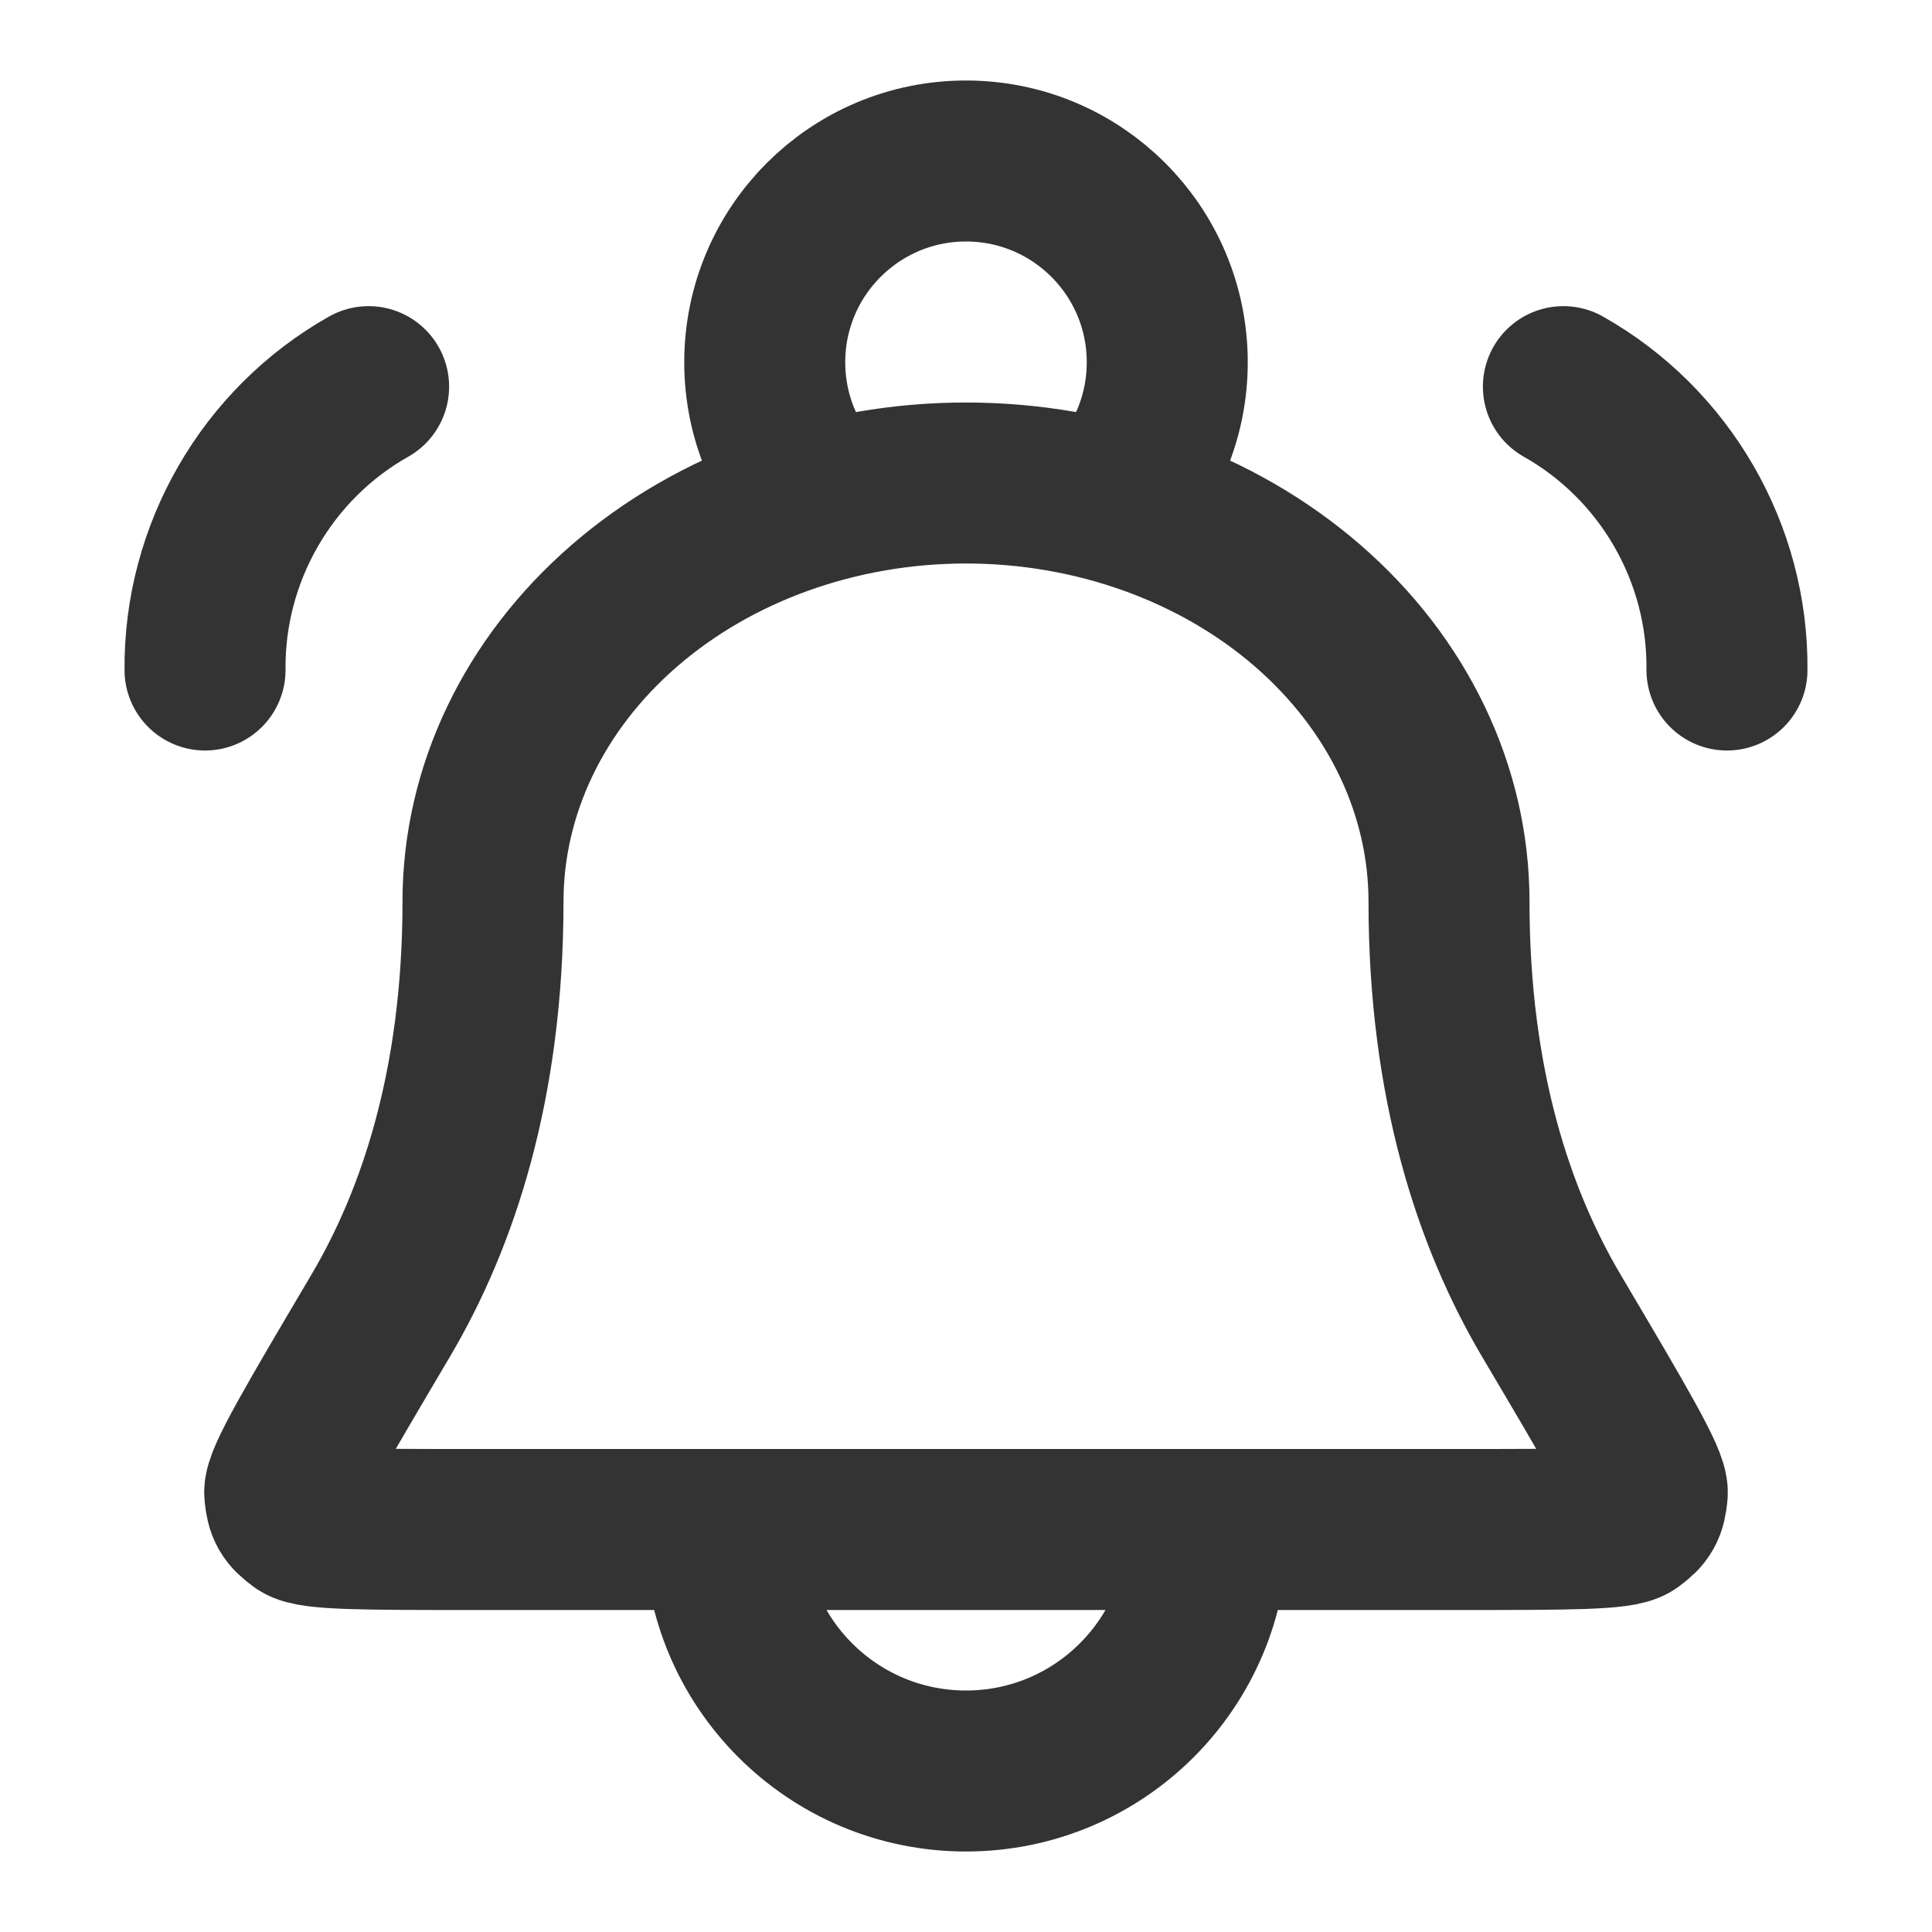
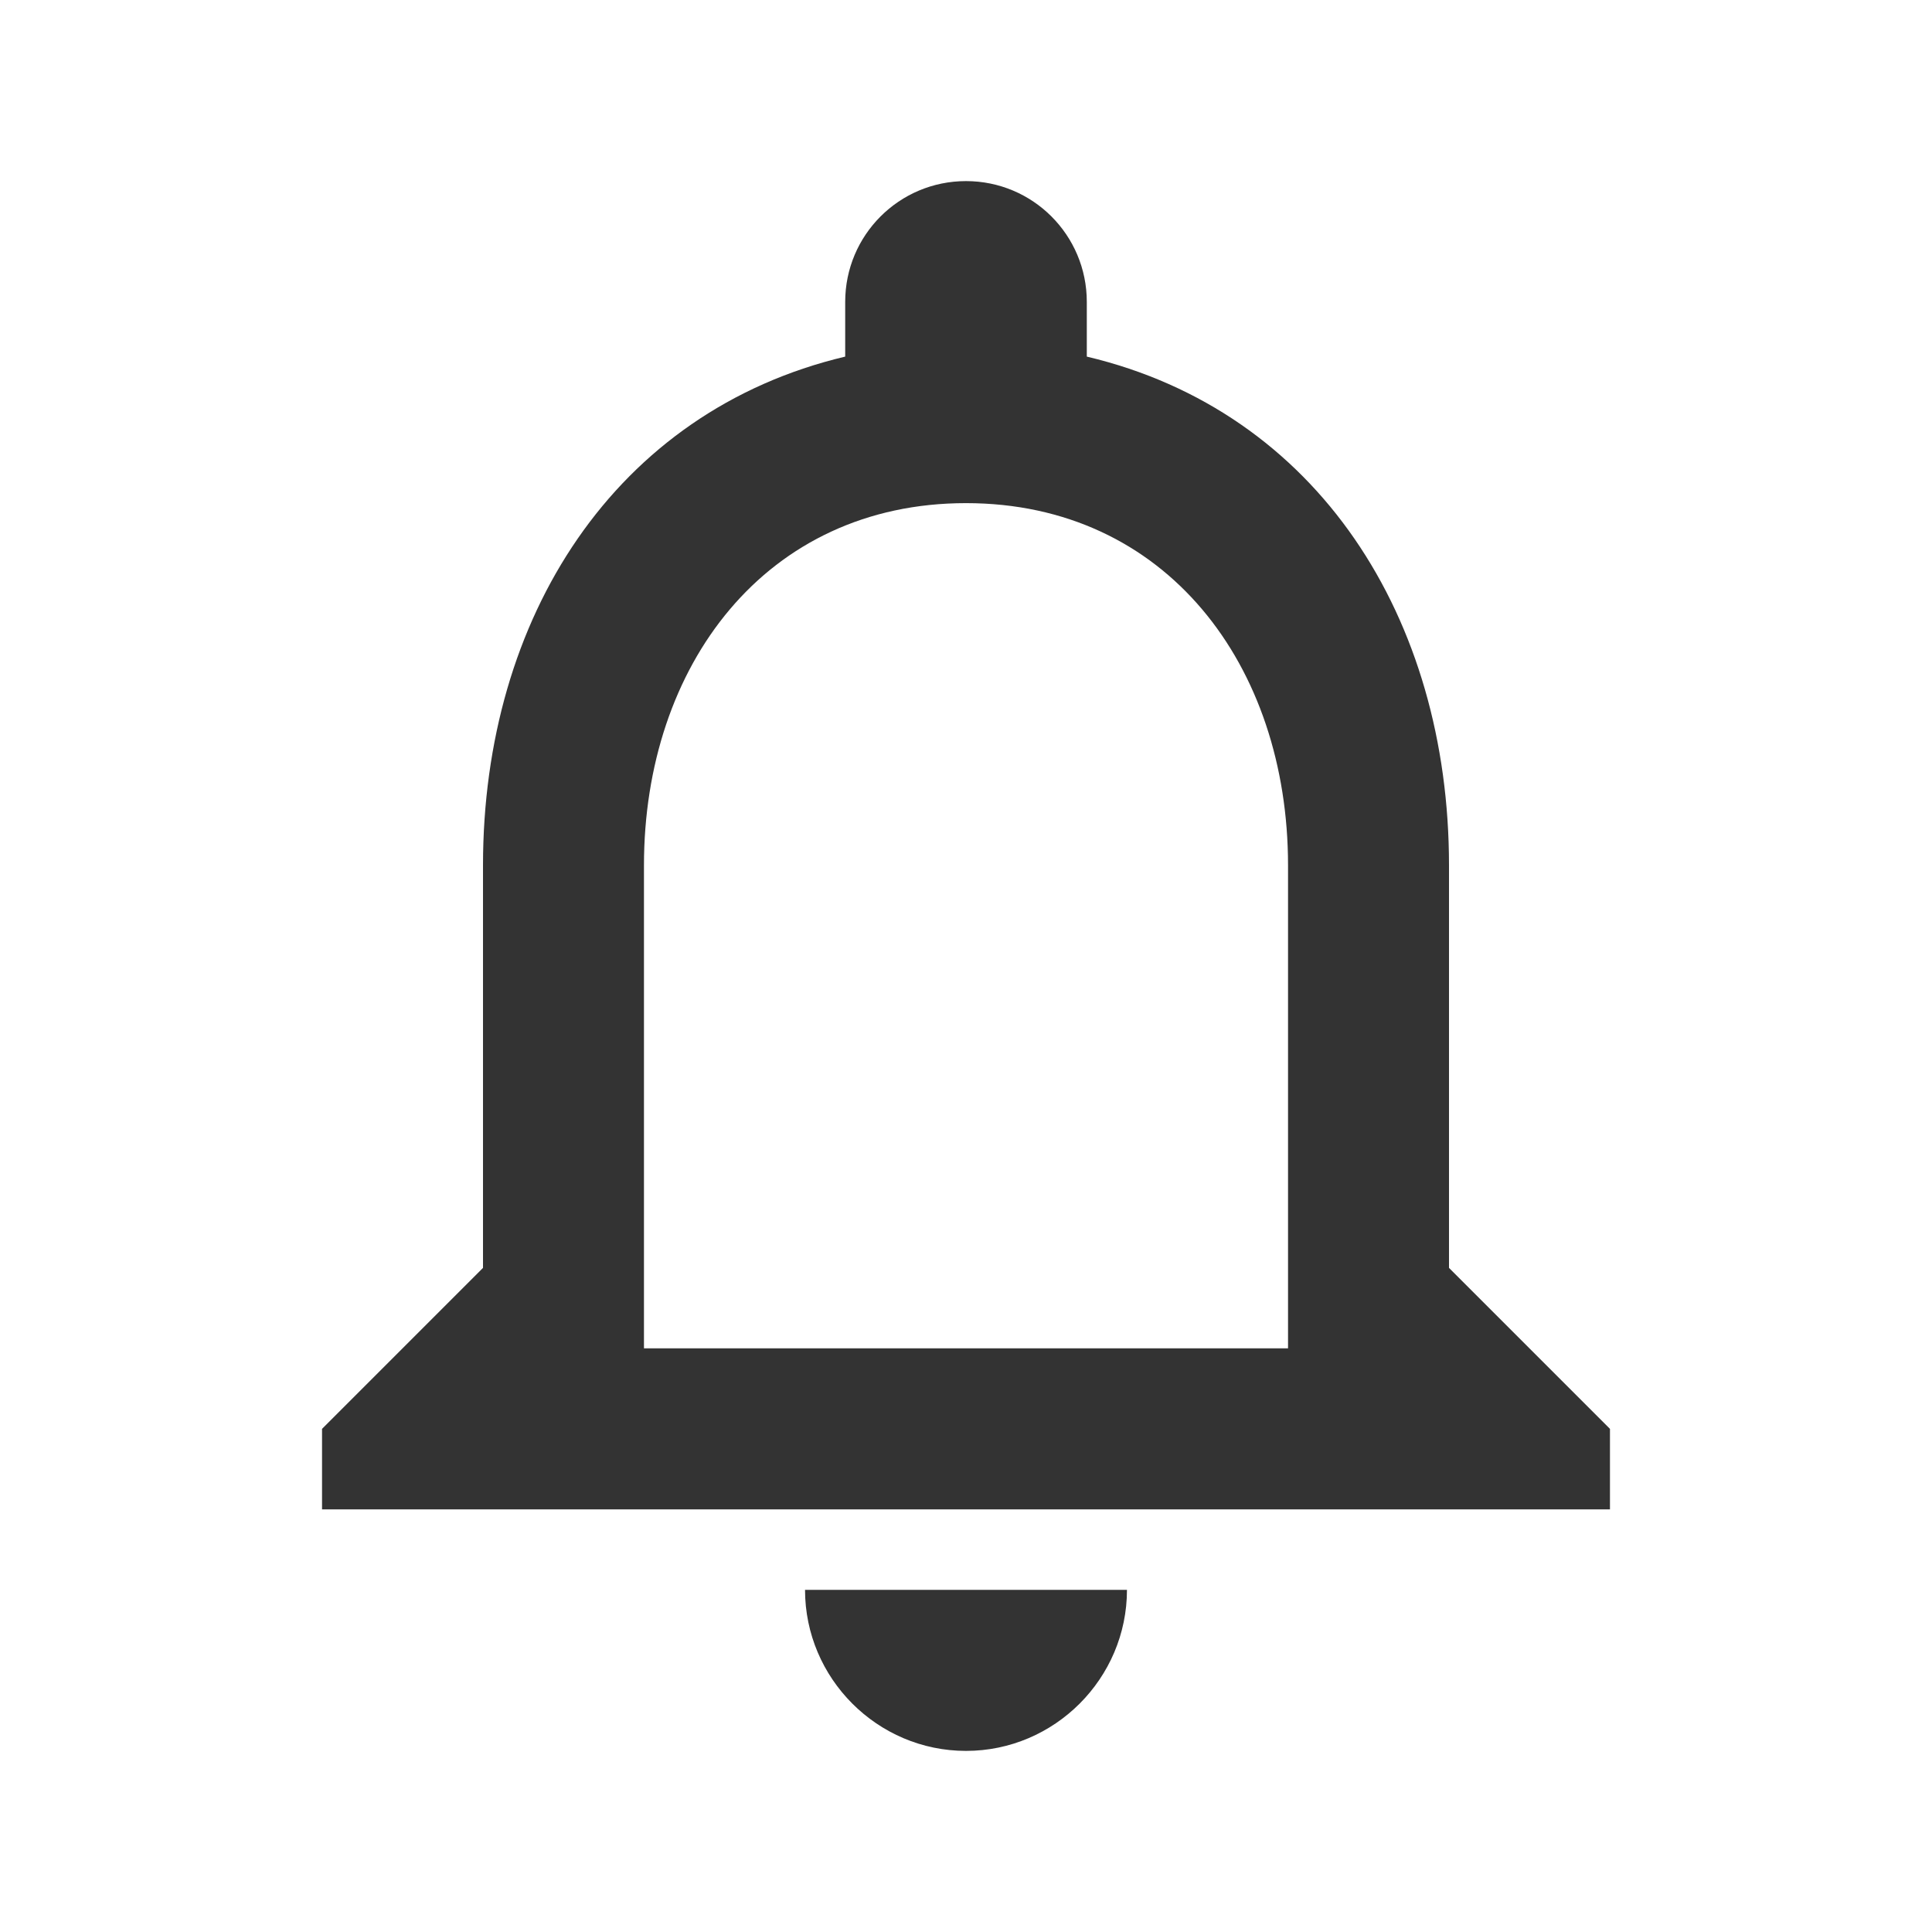
- <svg xmlns="http://www.w3.org/2000/svg" width="800px" height="800px" viewBox="0 0 24 24" fill="none" stroke="#333333">
-   <g id="SVGRepo_bgCarrier" stroke-width="0" />
-   <g id="SVGRepo_tracerCarrier" stroke-linecap="round" stroke-linejoin="round" />
-   <g id="SVGRepo_iconCarrier">
-     <path d="M15 19C15 20.657 13.657 22 12 22C10.343 22 9 20.657 9 19M13.797 6.239C14.232 5.789 14.5 5.176 14.5 4.5C14.5 3.119 13.381 2 12 2C10.62 2 9.5 3.119 9.5 4.5C9.5 5.176 9.768 5.789 10.204 6.239M2.547 8.323C2.533 6.872 3.315 5.516 4.579 4.803M21.453 8.323C21.468 6.872 20.685 5.516 19.421 4.803M18 11.2C18 9.821 17.368 8.498 16.243 7.523C15.118 6.548 13.591 6 12 6C10.409 6 8.883 6.548 7.758 7.523C6.632 8.498 6 9.821 6 11.2C6 13.482 5.434 15.151 4.728 16.345C3.924 17.706 3.521 18.386 3.537 18.549C3.555 18.735 3.589 18.793 3.74 18.904C3.871 19 4.534 19 5.858 19H18.142C19.467 19 20.129 19 20.261 18.904C20.412 18.793 20.445 18.735 20.463 18.549C20.479 18.386 20.077 17.706 19.272 16.345C18.566 15.151 18 13.482 18 11.2Z" stroke="#333333" stroke-width="2" stroke-linecap="round" stroke-linejoin="round" />
-   </g>
+ <svg xmlns="http://www.w3.org/2000/svg" width="19" height="19" viewBox="0 0 19 19" fill="none">
+   <path d="M9.5 17.219C10.371 17.219 11.083 16.506 11.083 15.635H7.917C7.917 16.506 8.629 17.219 9.5 17.219ZM14.25 12.469V8.51C14.25 6.08 12.96 4.045 10.688 3.507V2.969C10.688 2.312 10.157 1.781 9.5 1.781C8.843 1.781 8.312 2.312 8.312 2.969V3.507C6.048 4.045 4.75 6.072 4.75 8.51V12.469L3.167 14.052V14.844H15.833V14.052L14.25 12.469ZM12.667 13.26H6.333V8.51C6.333 6.547 7.529 4.948 9.5 4.948C11.471 4.948 12.667 6.547 12.667 8.51V13.26Z" fill="#333333" />
</svg>
